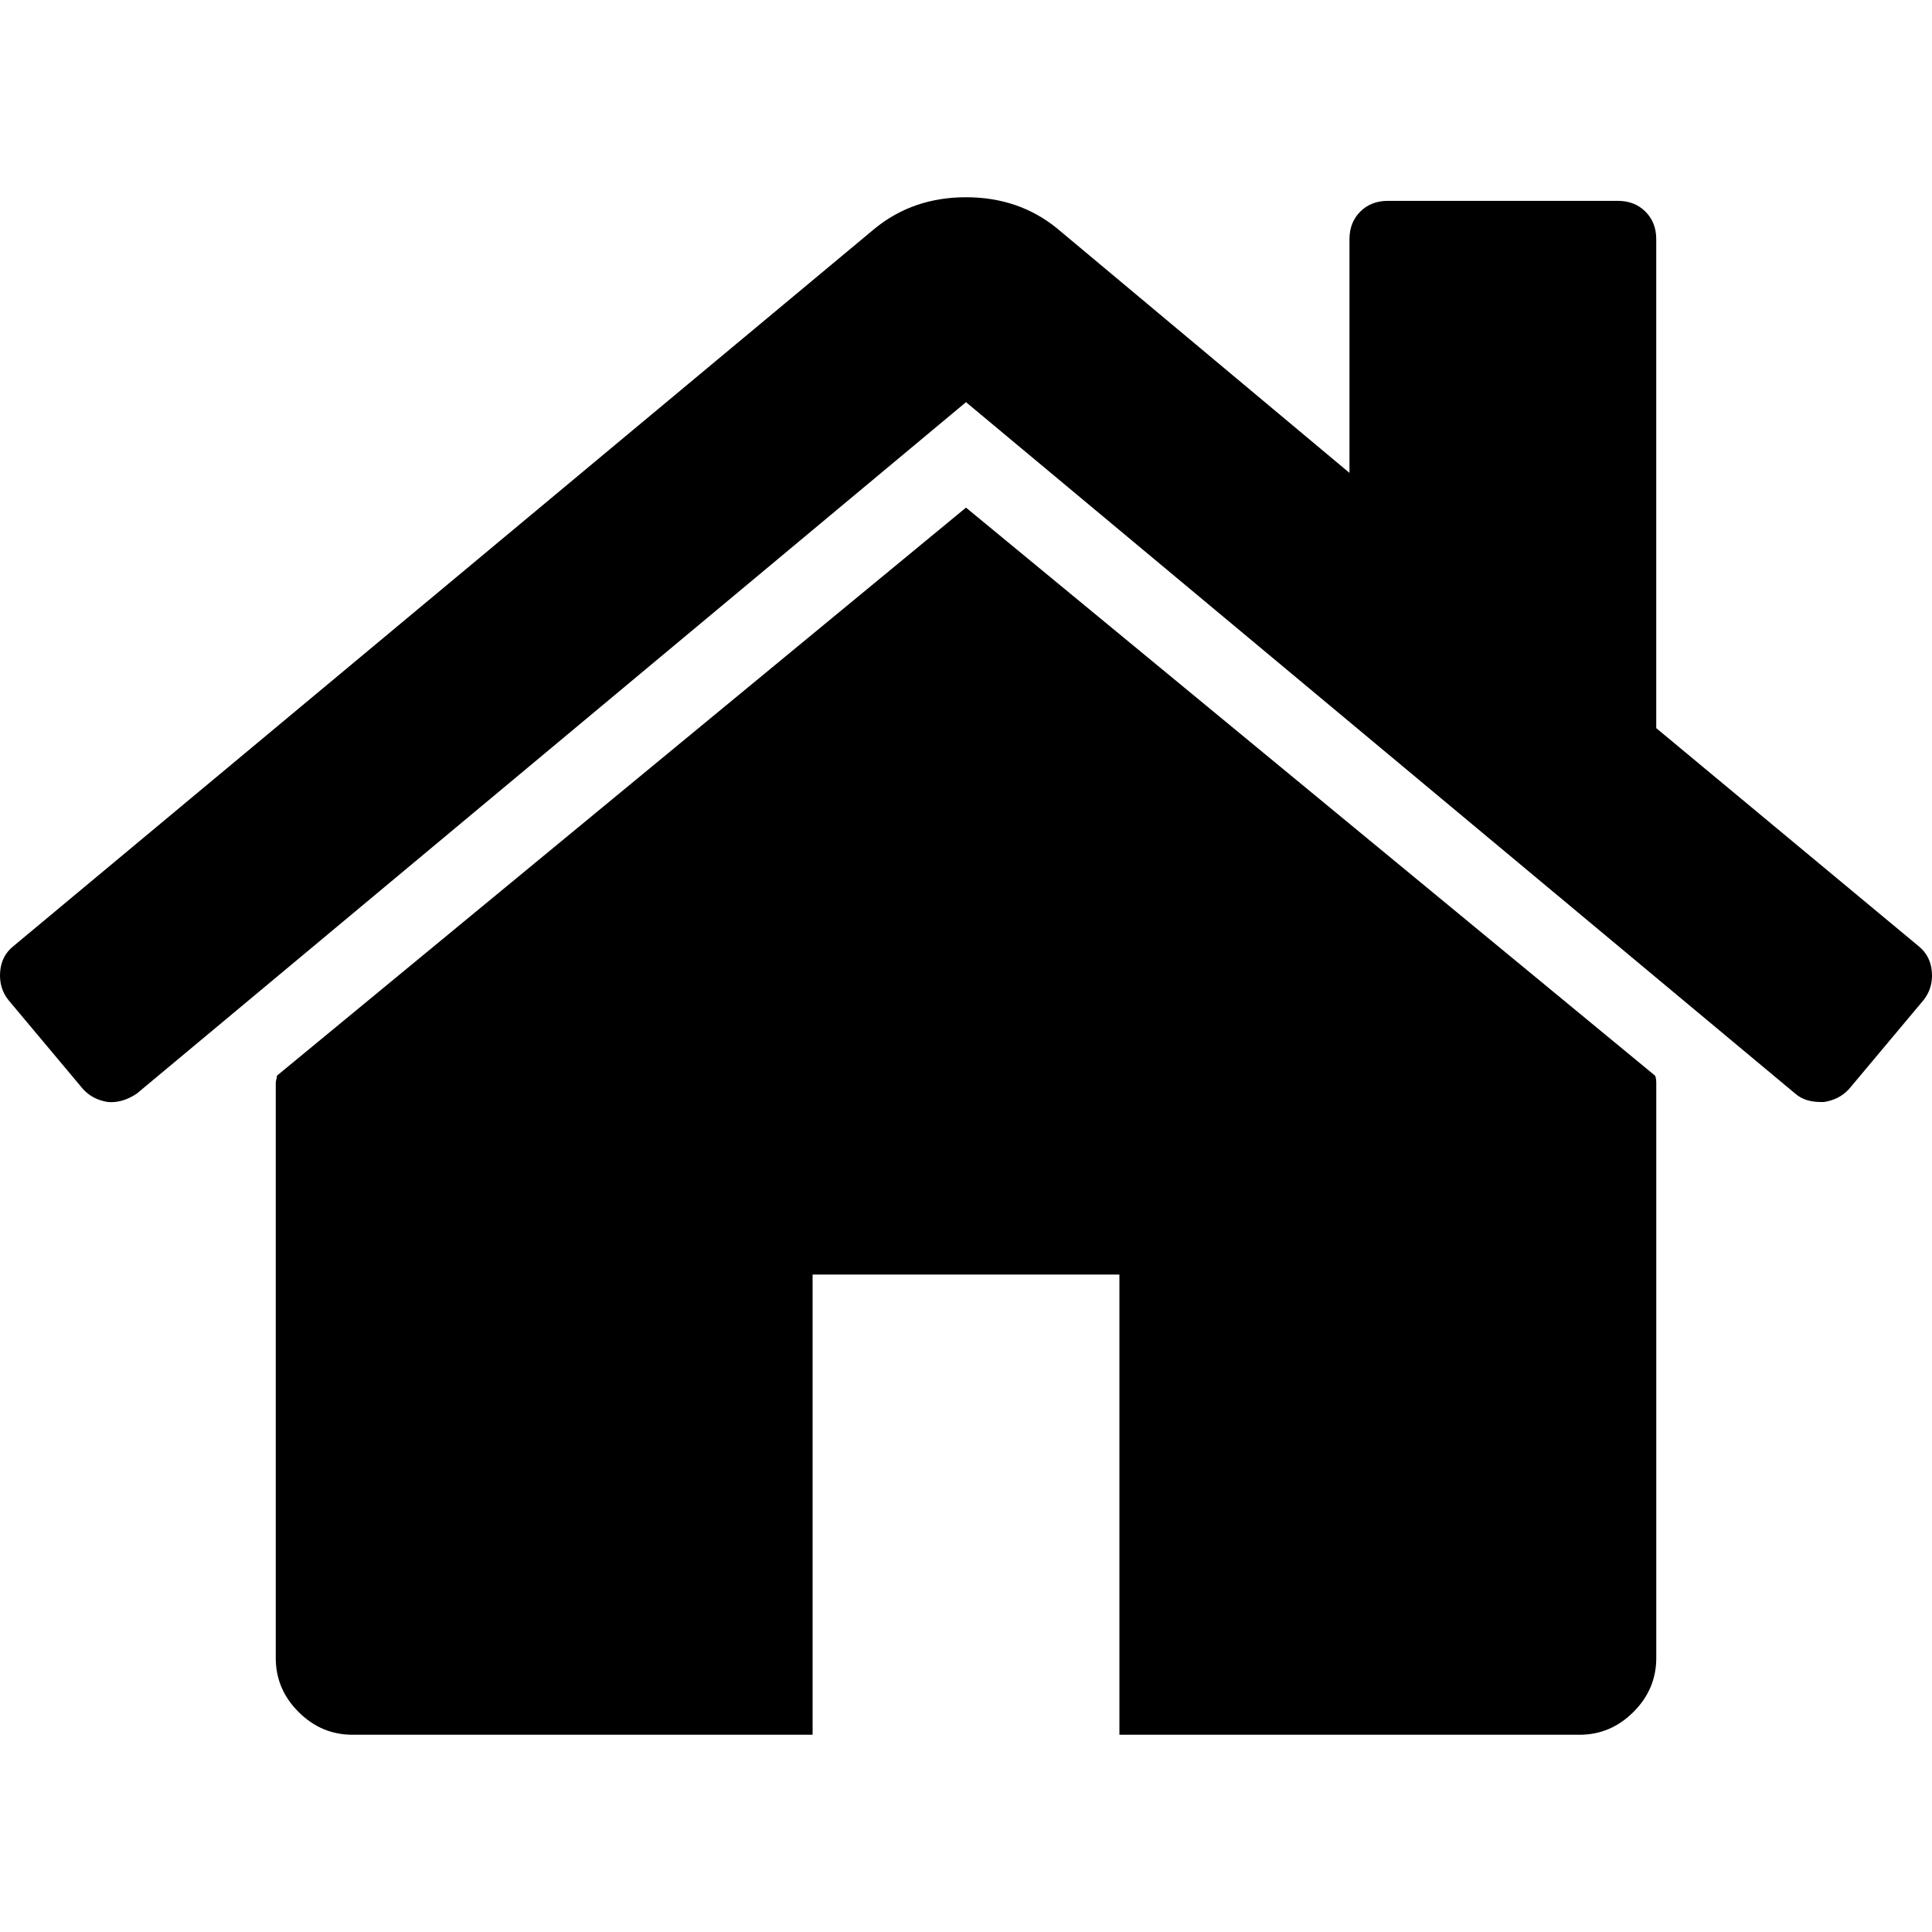
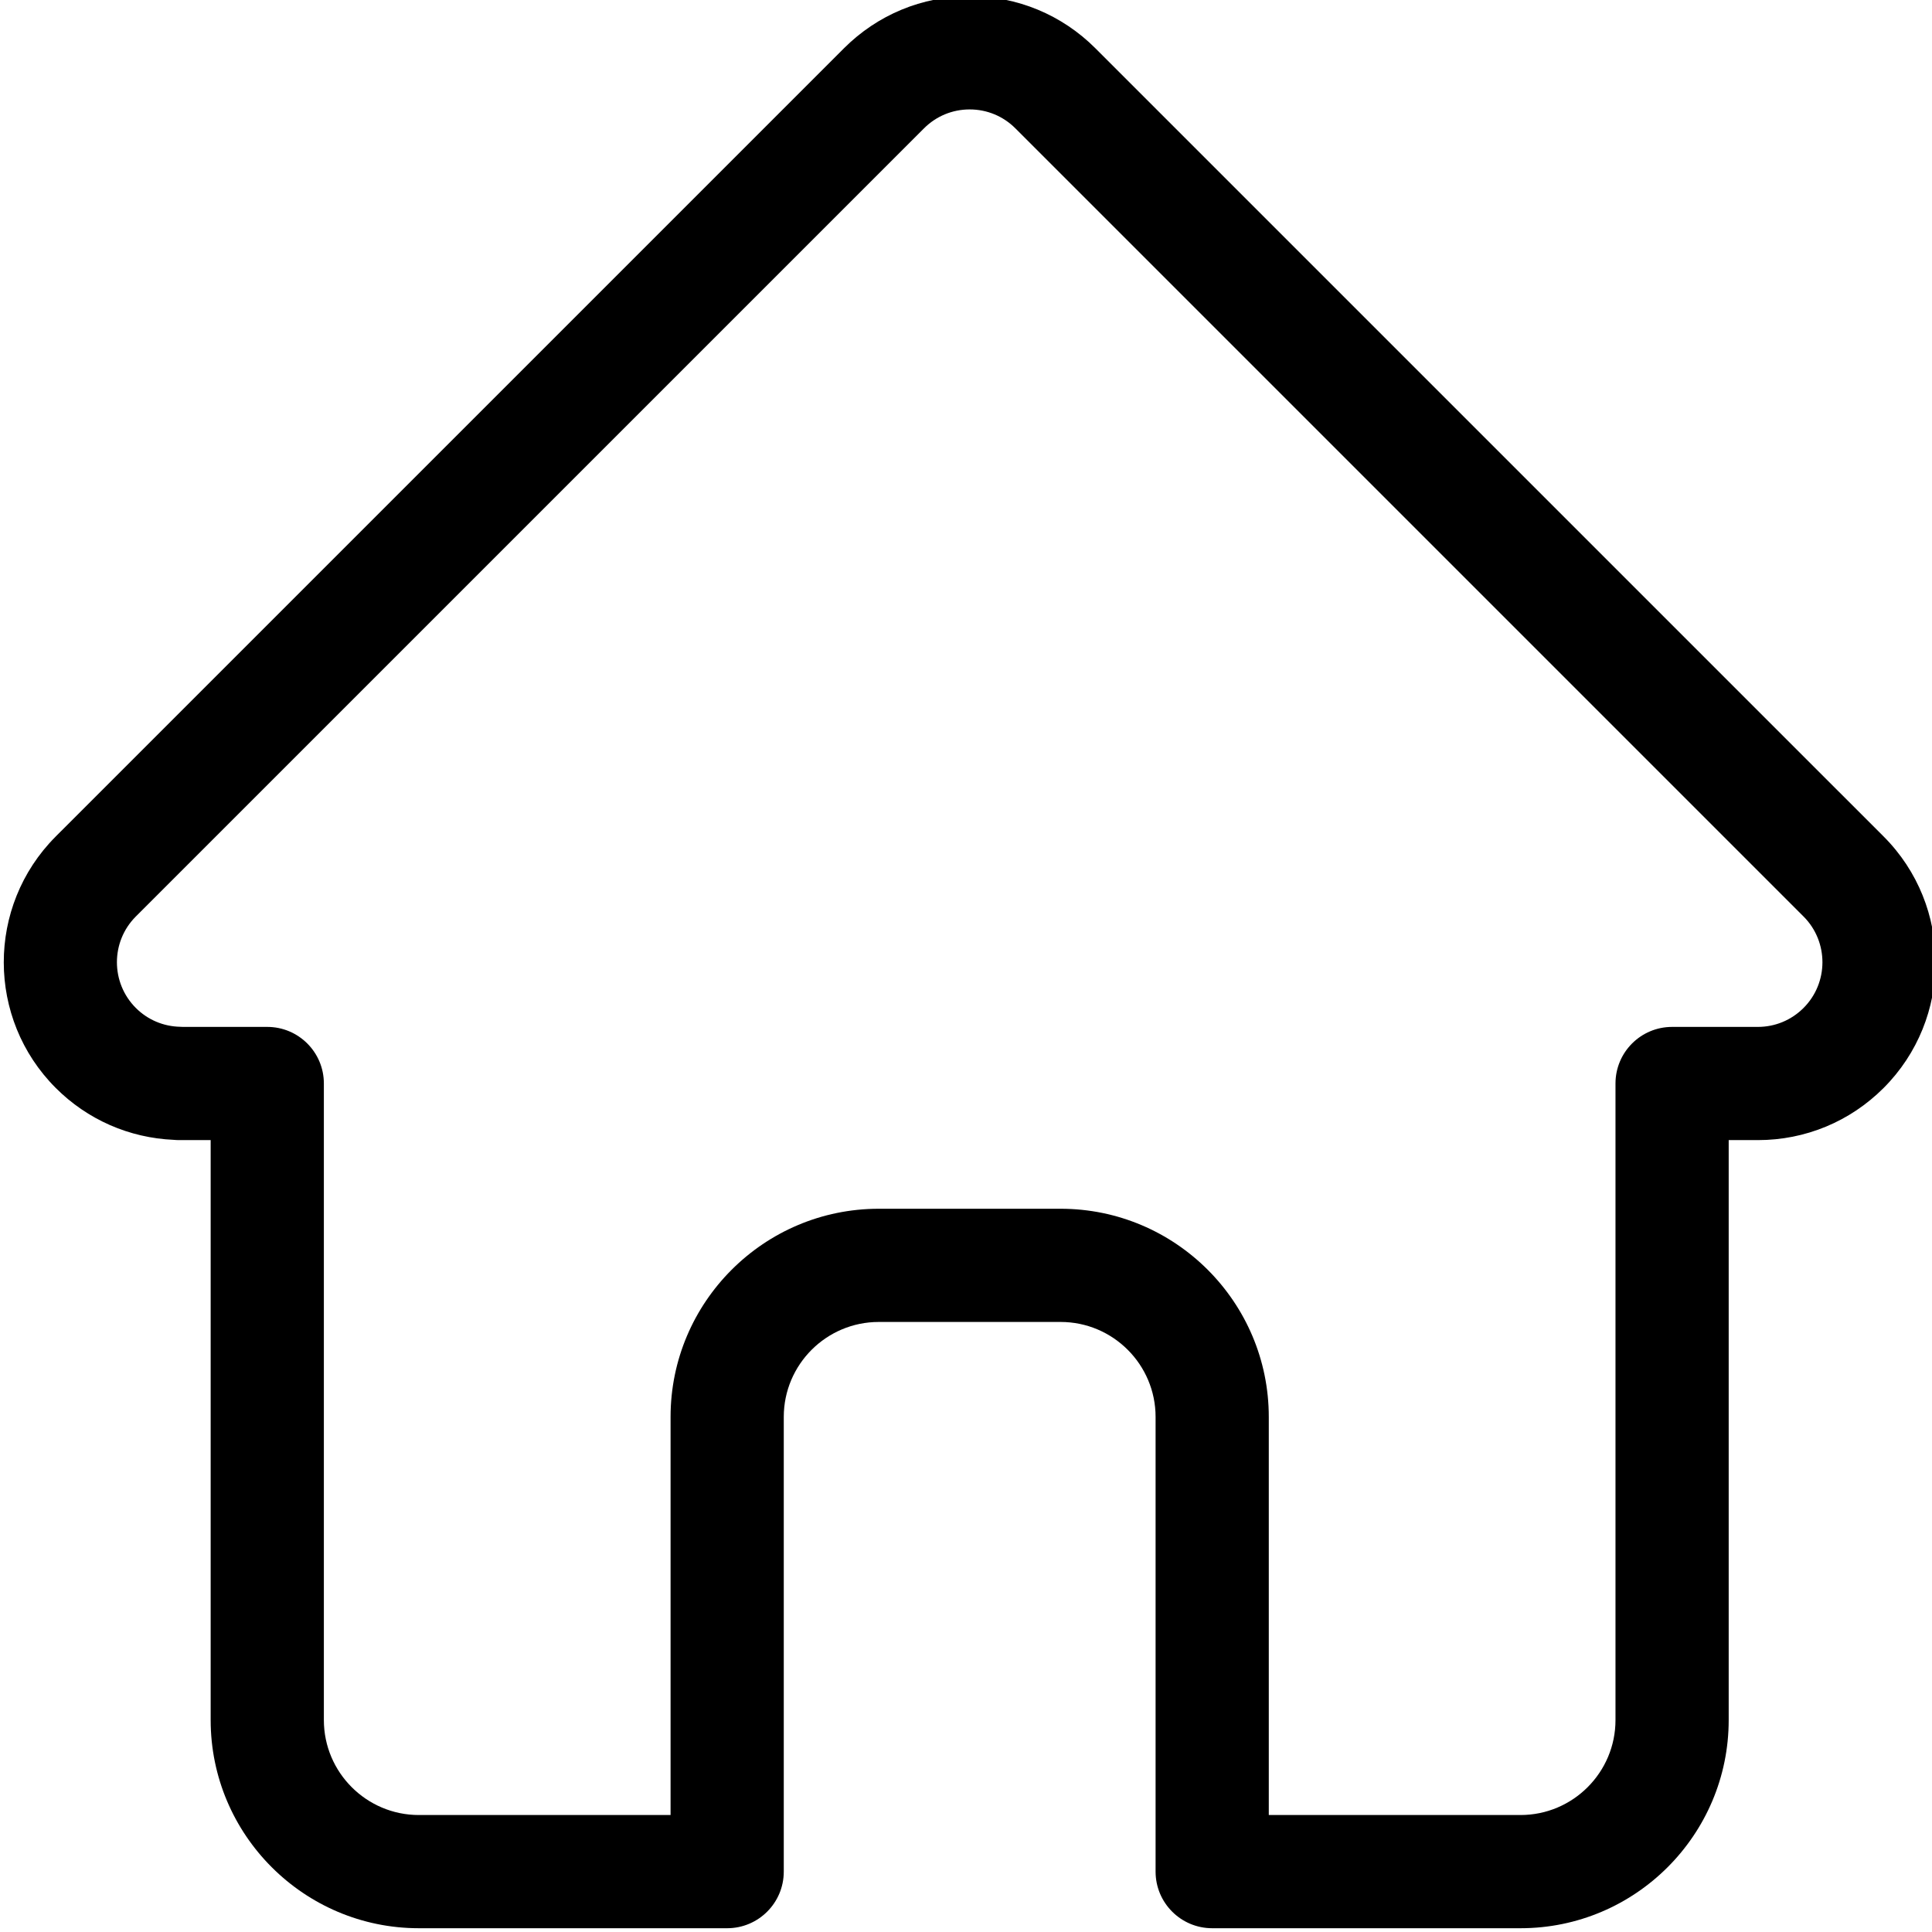
- <svg xmlns="http://www.w3.org/2000/svg" version="1.1" id="Capa_1" x="0px" y="0px" width="460.298px" height="460.297px" viewBox="0 0 460.298 460.297" style="enable-background:new 0 0 460.298 460.297;" xml:space="preserve">
-   <g>
-     <g>
-       <path d="M230.149,120.939L65.986,256.274c0,0.191-0.048,0.472-0.144,0.855c-0.094,0.38-0.144,0.656-0.144,0.852v137.041    c0,4.948,1.809,9.236,5.426,12.847c3.616,3.613,7.898,5.431,12.847,5.431h109.63V303.664h73.097v109.64h109.629    c4.948,0,9.236-1.814,12.847-5.435c3.617-3.607,5.432-7.898,5.432-12.847V257.981c0-0.76-0.104-1.334-0.288-1.707L230.149,120.939    z" />
-       <path d="M457.122,225.438L394.6,173.476V56.989c0-2.663-0.856-4.853-2.574-6.567c-1.704-1.712-3.894-2.568-6.563-2.568h-54.816    c-2.666,0-4.855,0.856-6.57,2.568c-1.711,1.714-2.566,3.905-2.566,6.567v55.673l-69.662-58.245    c-6.084-4.949-13.318-7.423-21.694-7.423c-8.375,0-15.608,2.474-21.698,7.423L3.172,225.438c-1.903,1.52-2.946,3.566-3.14,6.136    c-0.193,2.568,0.472,4.811,1.997,6.713l17.701,21.128c1.525,1.712,3.521,2.759,5.996,3.142c2.285,0.192,4.57-0.476,6.855-1.998    L230.149,95.817l197.57,164.741c1.526,1.328,3.521,1.991,5.996,1.991h0.858c2.471-0.376,4.463-1.43,5.996-3.138l17.703-21.125    c1.522-1.906,2.189-4.145,1.991-6.716C460.068,229.007,459.021,226.961,457.122,225.438z" />
-     </g>
-   </g>
+ <svg xmlns="http://www.w3.org/2000/svg" version="1.1" height="511pt" viewBox="0 1 511 511.999" width="511pt">
+   <path d="m498.699 222.695c-.016-.012-.027-.027-.039-.039l-208.855-208.848c-8.902-8.906-20.738-13.809-33.328-13.809-12.59 0-24.426 4.902-33.332 13.809l-208.746 208.742c-.07.07-.145.145-.211.215-18.281 18.387-18.25 48.219.09 66.559 8.379 8.383 19.441 13.234 31.273 13.746.484.047.969.07 1.457.07h8.32v153.695c0 30.418 24.75 55.164 55.168 55.164h81.711c8.285 0 15-6.719 15-15v-120.5c0-13.879 11.293-25.168 25.172-25.168h48.195c13.879 0 25.168 11.289 25.168 25.168v120.5c0 8.281 6.715 15 15 15h81.711c30.422 0 55.168-24.746 55.168-55.164v-153.695h7.719c12.586 0 24.422-4.902 33.332-13.812 18.359-18.367 18.367-48.254.027-66.633zm-21.242 45.422c-3.238 3.238-7.543 5.023-12.117 5.023h-22.719c-8.285 0-15 6.715-15 15v168.695c0 13.875-11.289 25.164-25.168 25.164h-66.711v-105.5c0-30.418-24.746-55.168-55.168-55.168h-48.195c-30.422 0-55.172 24.75-55.172 55.168v105.5h-66.711c-13.875 0-25.168-11.289-25.168-25.164v-168.695c0-8.285-6.715-15-15-15h-22.328c-.234-.016-.465-.027-.703-.031-4.469-.078-8.66-1.852-11.801-4.996-6.68-6.68-6.68-17.551 0-24.234.004 0 .004-.004.008-.008l.012-.012 208.848-208.84c3.234-3.238 7.535-5.02 12.113-5.02 4.574 0 8.875 1.781 12.113 5.02l208.801 208.797c.031.031.066.062.098.094 6.645 6.691 6.633 17.539-.031 24.207zm0 0" />
</svg>
